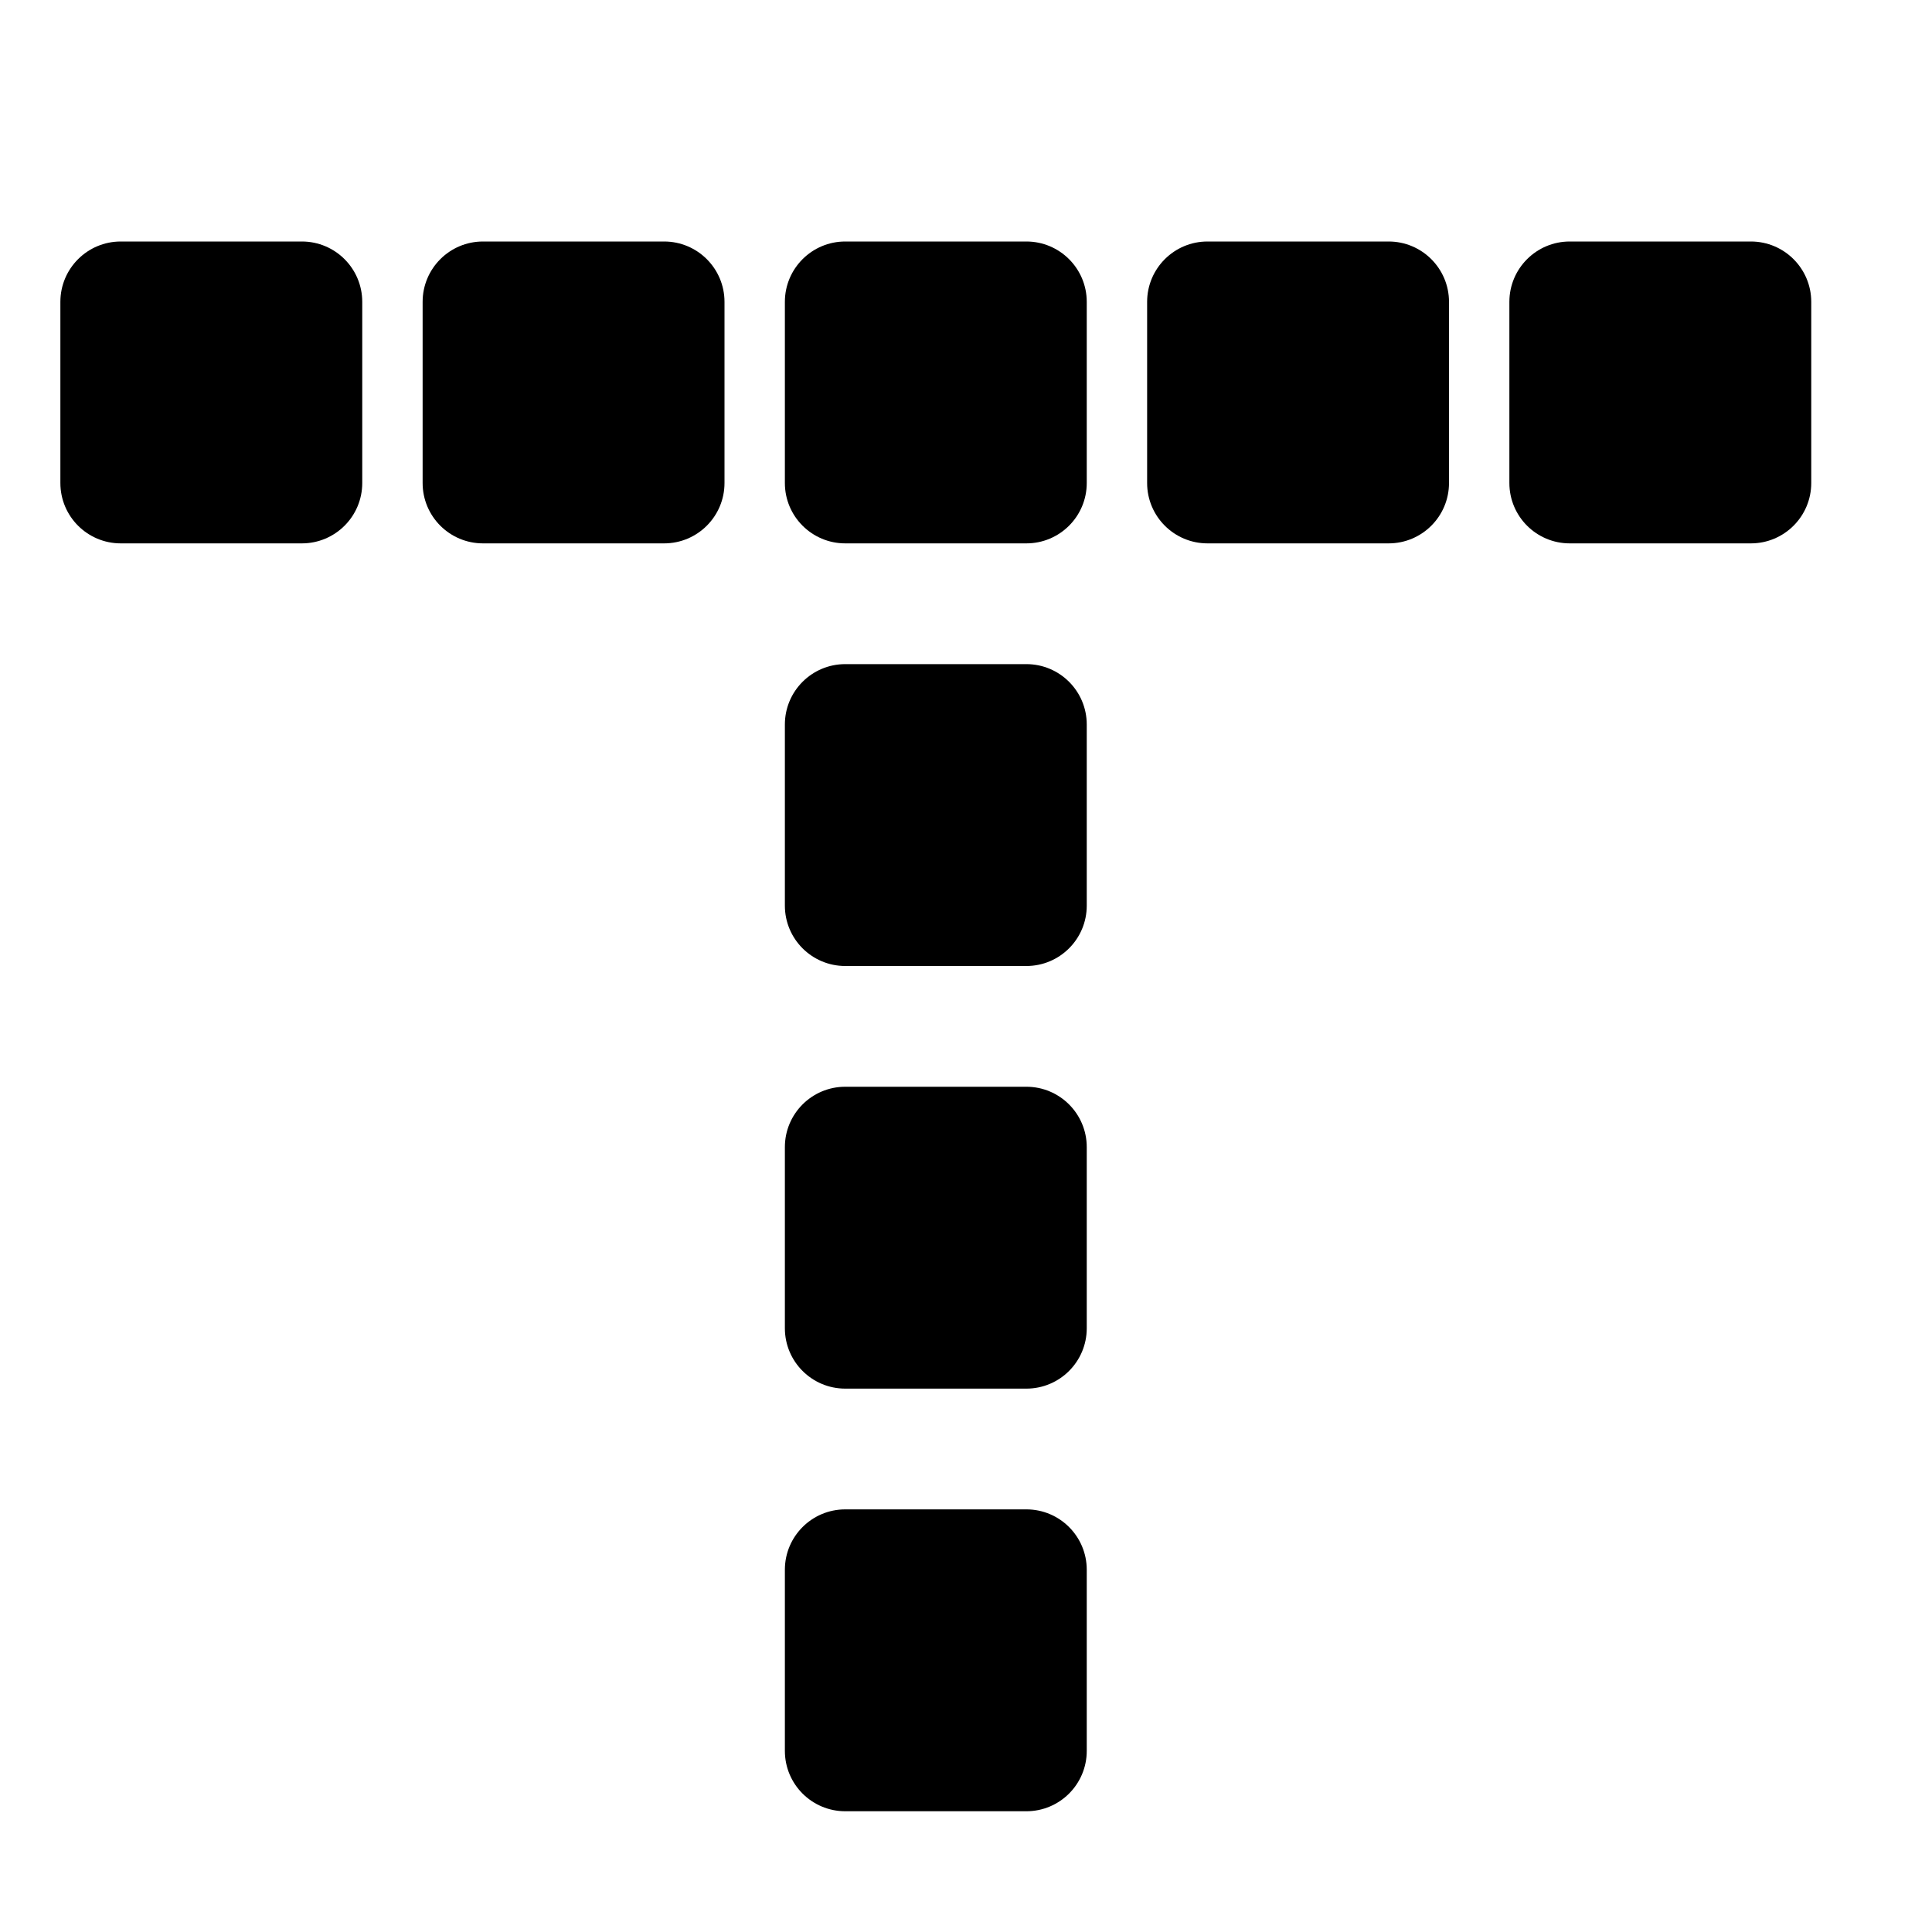
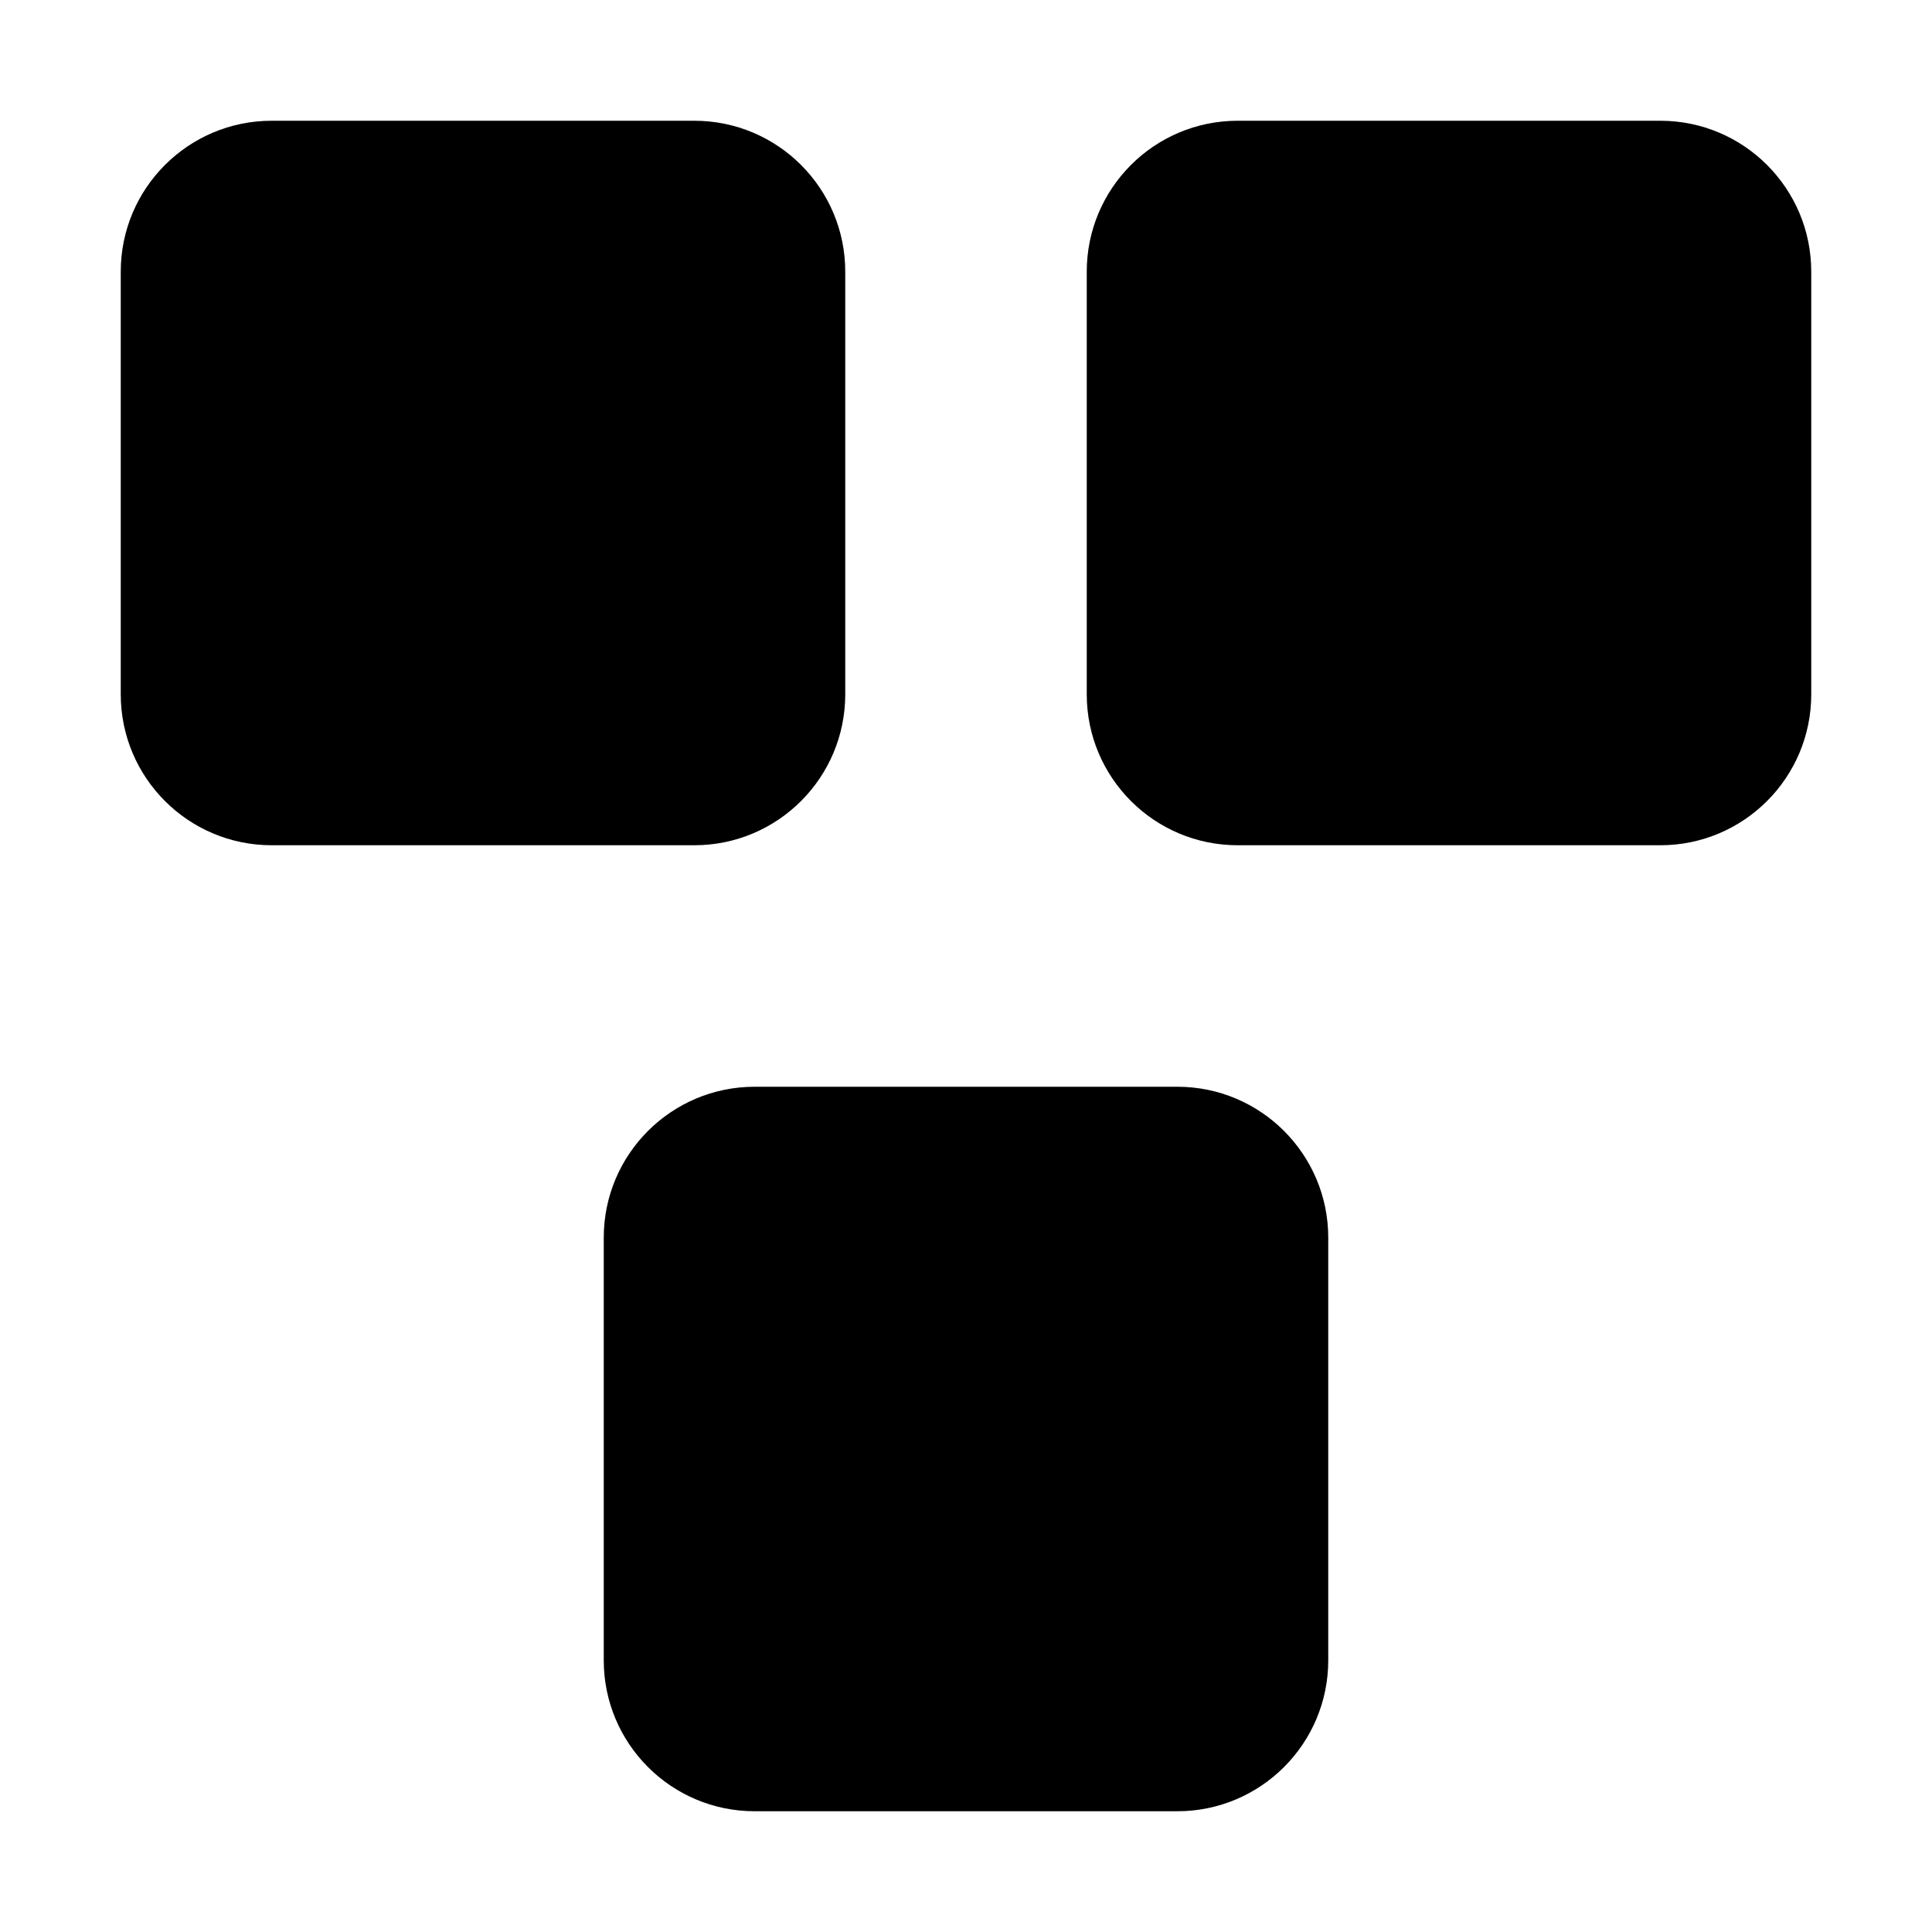
<svg xmlns="http://www.w3.org/2000/svg" viewBox="0 0 32 32">
  <g fill="#000">
-     <rect x="1" y="4" width="5" height="5" rx="1" />
-     <rect x="7" y="4" width="5" height="5" rx="1" />
-     <rect x="13" y="4" width="5" height="5" rx="1" />
-     <rect x="19" y="4" width="5" height="5" rx="1" />
-     <rect x="25" y="4" width="5" height="5" rx="1" />
-     <rect x="13" y="11" width="5" height="5" rx="1" />
-     <rect x="13" y="18" width="5" height="5" rx="1" />
-     <rect x="13" y="25" width="5" height="5" rx="1" />
+     <rect x="2" y="2" width="12" height="12" rx="2.5" />
+     <rect x="18" y="2" width="12" height="12" rx="2.5" />
+     <rect x="10" y="18" width="12" height="12" rx="2.5" />
  </g>
</svg>
